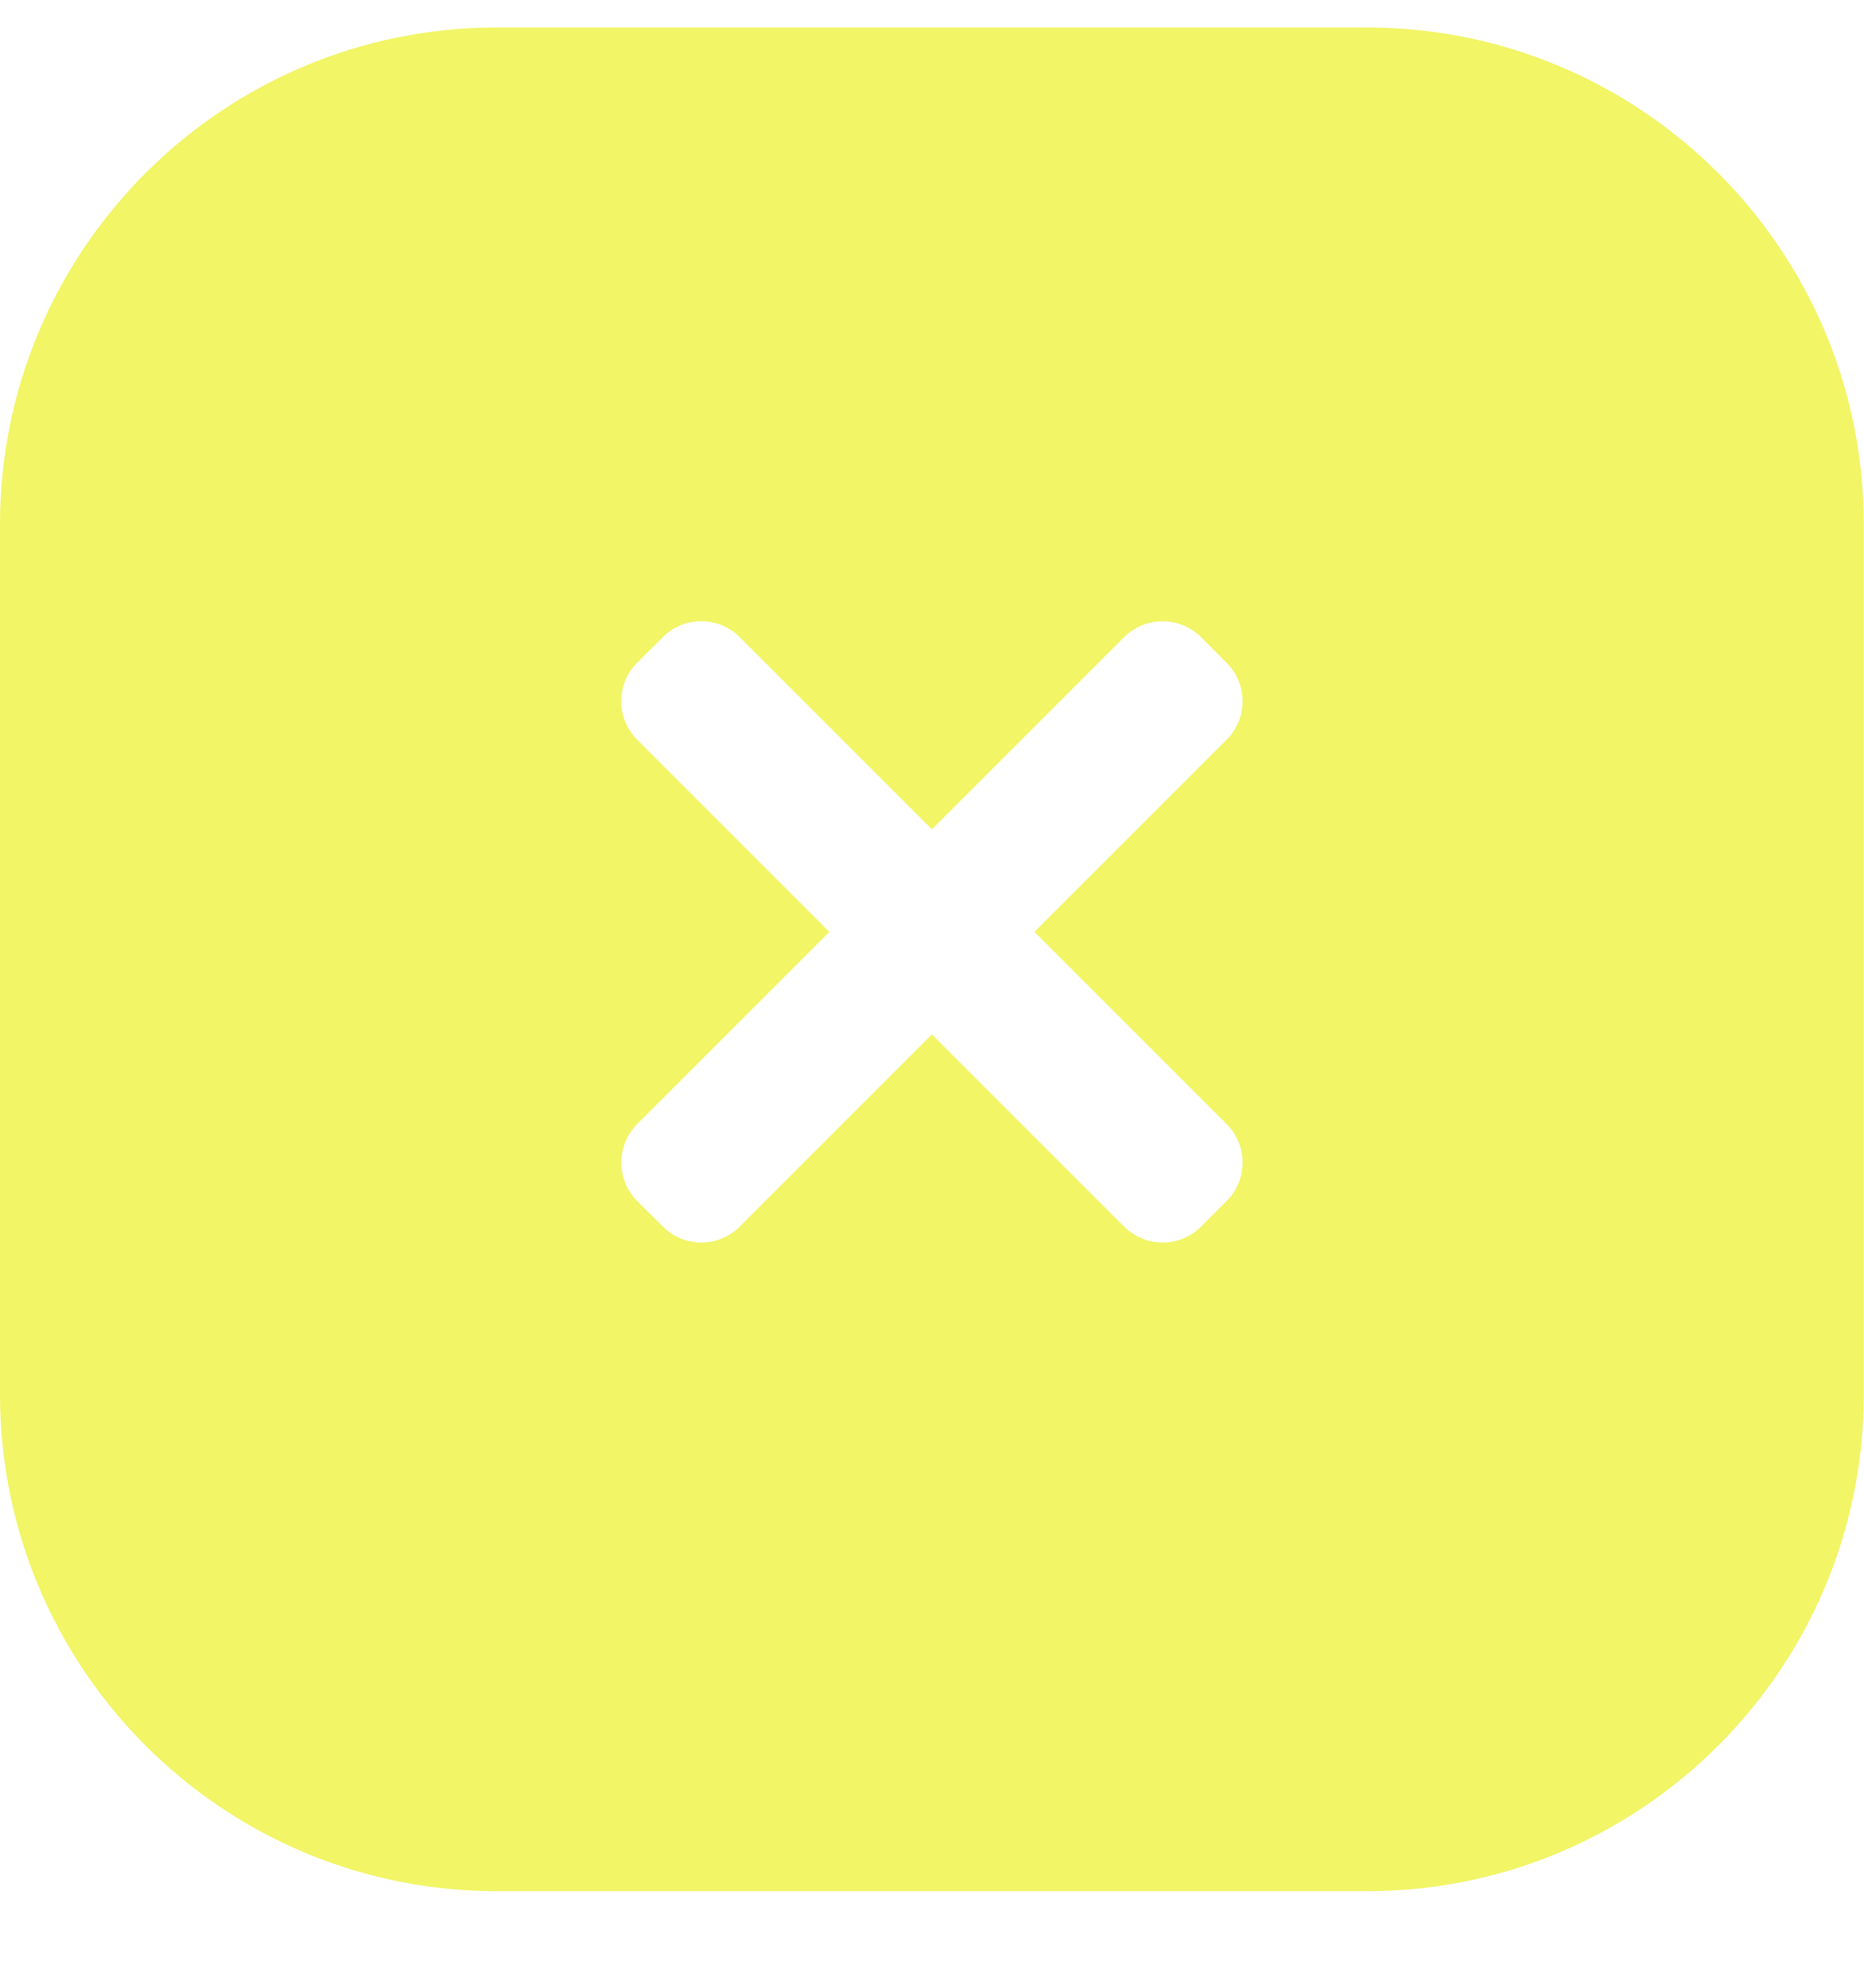
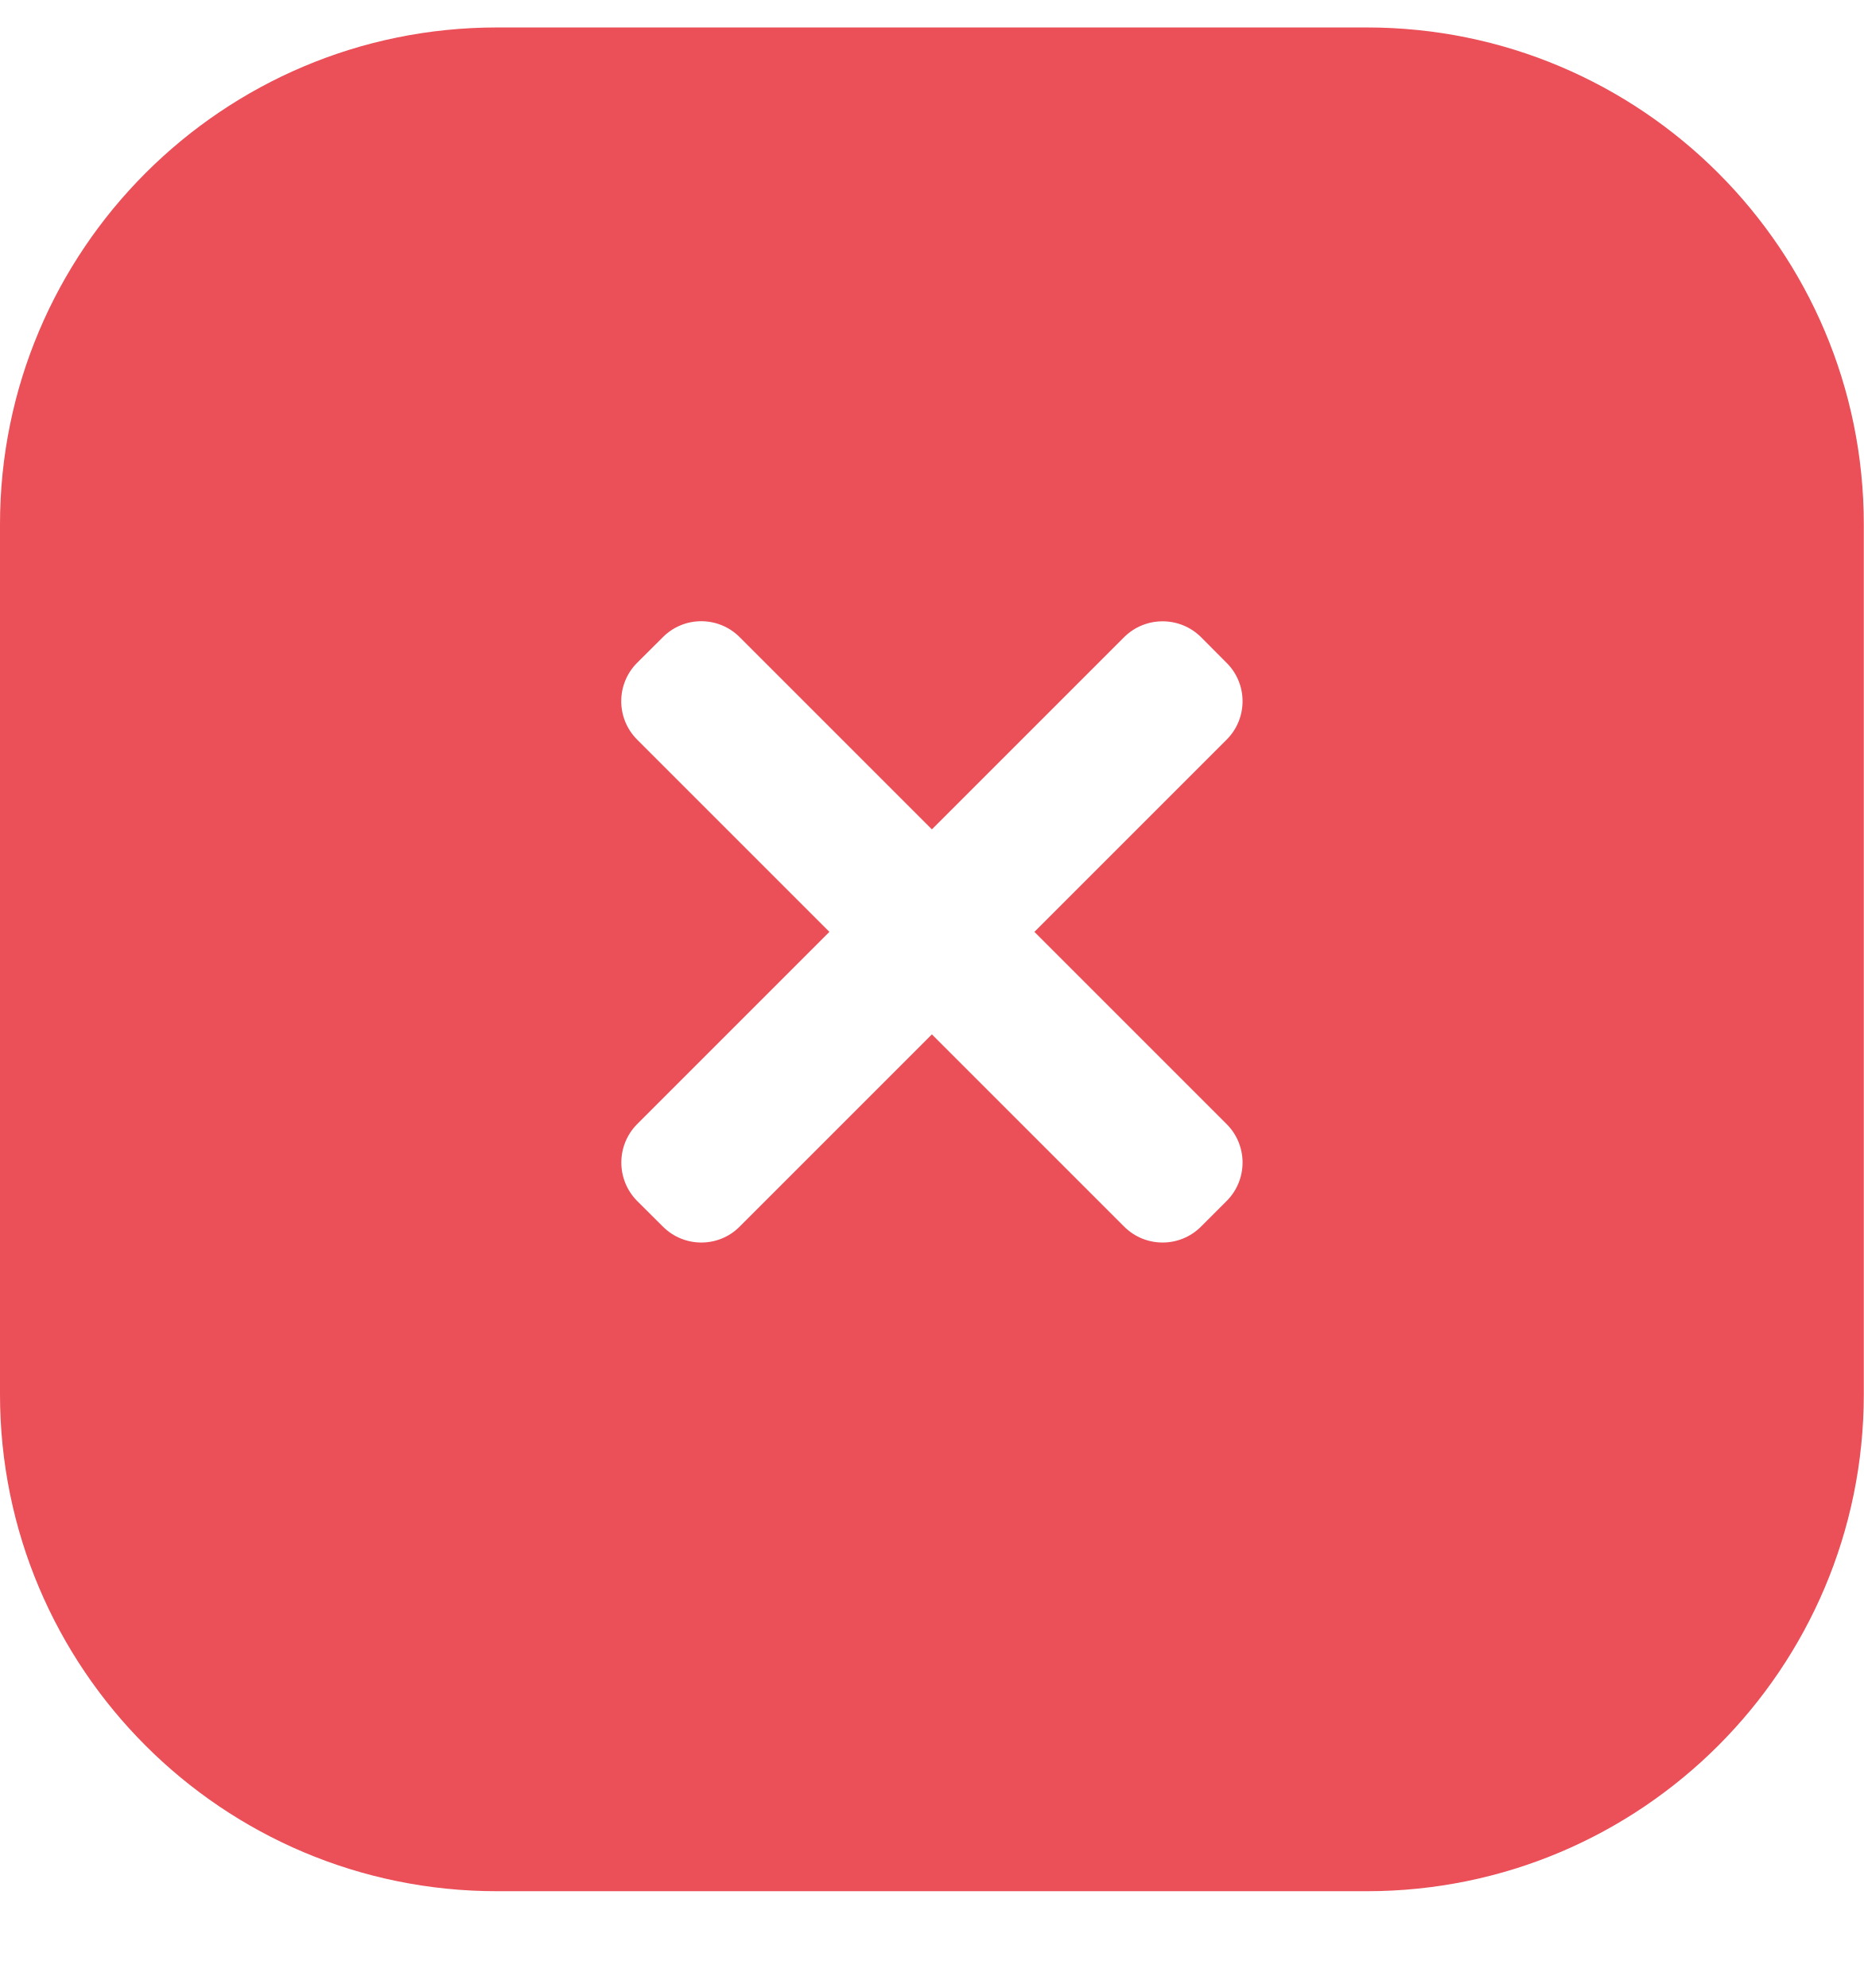
<svg xmlns="http://www.w3.org/2000/svg" width="15" height="16" viewBox="0 0 15 16" fill="none">
-   <path fill-rule="evenodd" clip-rule="evenodd" d="M4 0.221C1.791 0.221 0 2.012 0 4.221V11.221C0 13.43 1.791 15.221 4 15.221H11C13.209 15.221 15 13.43 15 11.221V4.221C15 2.012 13.209 0.221 11 0.221H4ZM9.872 5.953L8.325 7.5L9.872 9.047C10.043 9.218 10.043 9.495 9.872 9.666L9.666 9.872C9.495 10.043 9.218 10.043 9.047 9.872L7.5 8.325L5.953 9.872C5.783 10.043 5.506 10.043 5.335 9.872L5.128 9.666C4.958 9.495 4.958 9.218 5.128 9.047L6.675 7.5L5.128 5.953C4.957 5.782 4.957 5.505 5.128 5.334L5.335 5.128C5.505 4.957 5.782 4.957 5.953 5.128L7.5 6.675L9.047 5.128C9.218 4.958 9.495 4.958 9.666 5.128L9.872 5.335C10.043 5.505 10.043 5.782 9.872 5.953Z" fill="#F1F566" />
+   <path fill-rule="evenodd" clip-rule="evenodd" d="M4 0.221C1.791 0.221 0 2.012 0 4.221V11.221C0 13.43 1.791 15.221 4 15.221H11C13.209 15.221 15 13.43 15 11.221V4.221C15 2.012 13.209 0.221 11 0.221H4ZM9.872 5.953L8.325 7.5L9.872 9.047C10.043 9.218 10.043 9.495 9.872 9.666L9.666 9.872C9.495 10.043 9.218 10.043 9.047 9.872L7.5 8.325L5.953 9.872C5.783 10.043 5.506 10.043 5.335 9.872L5.128 9.666C4.958 9.495 4.958 9.218 5.128 9.047L6.675 7.5L5.128 5.953C4.957 5.782 4.957 5.505 5.128 5.334L5.335 5.128C5.505 4.957 5.782 4.957 5.953 5.128L7.5 6.675L9.047 5.128C9.218 4.958 9.495 4.958 9.666 5.128L9.872 5.335C10.043 5.505 10.043 5.782 9.872 5.953Z" fill="#EB4F58" />
</svg>
